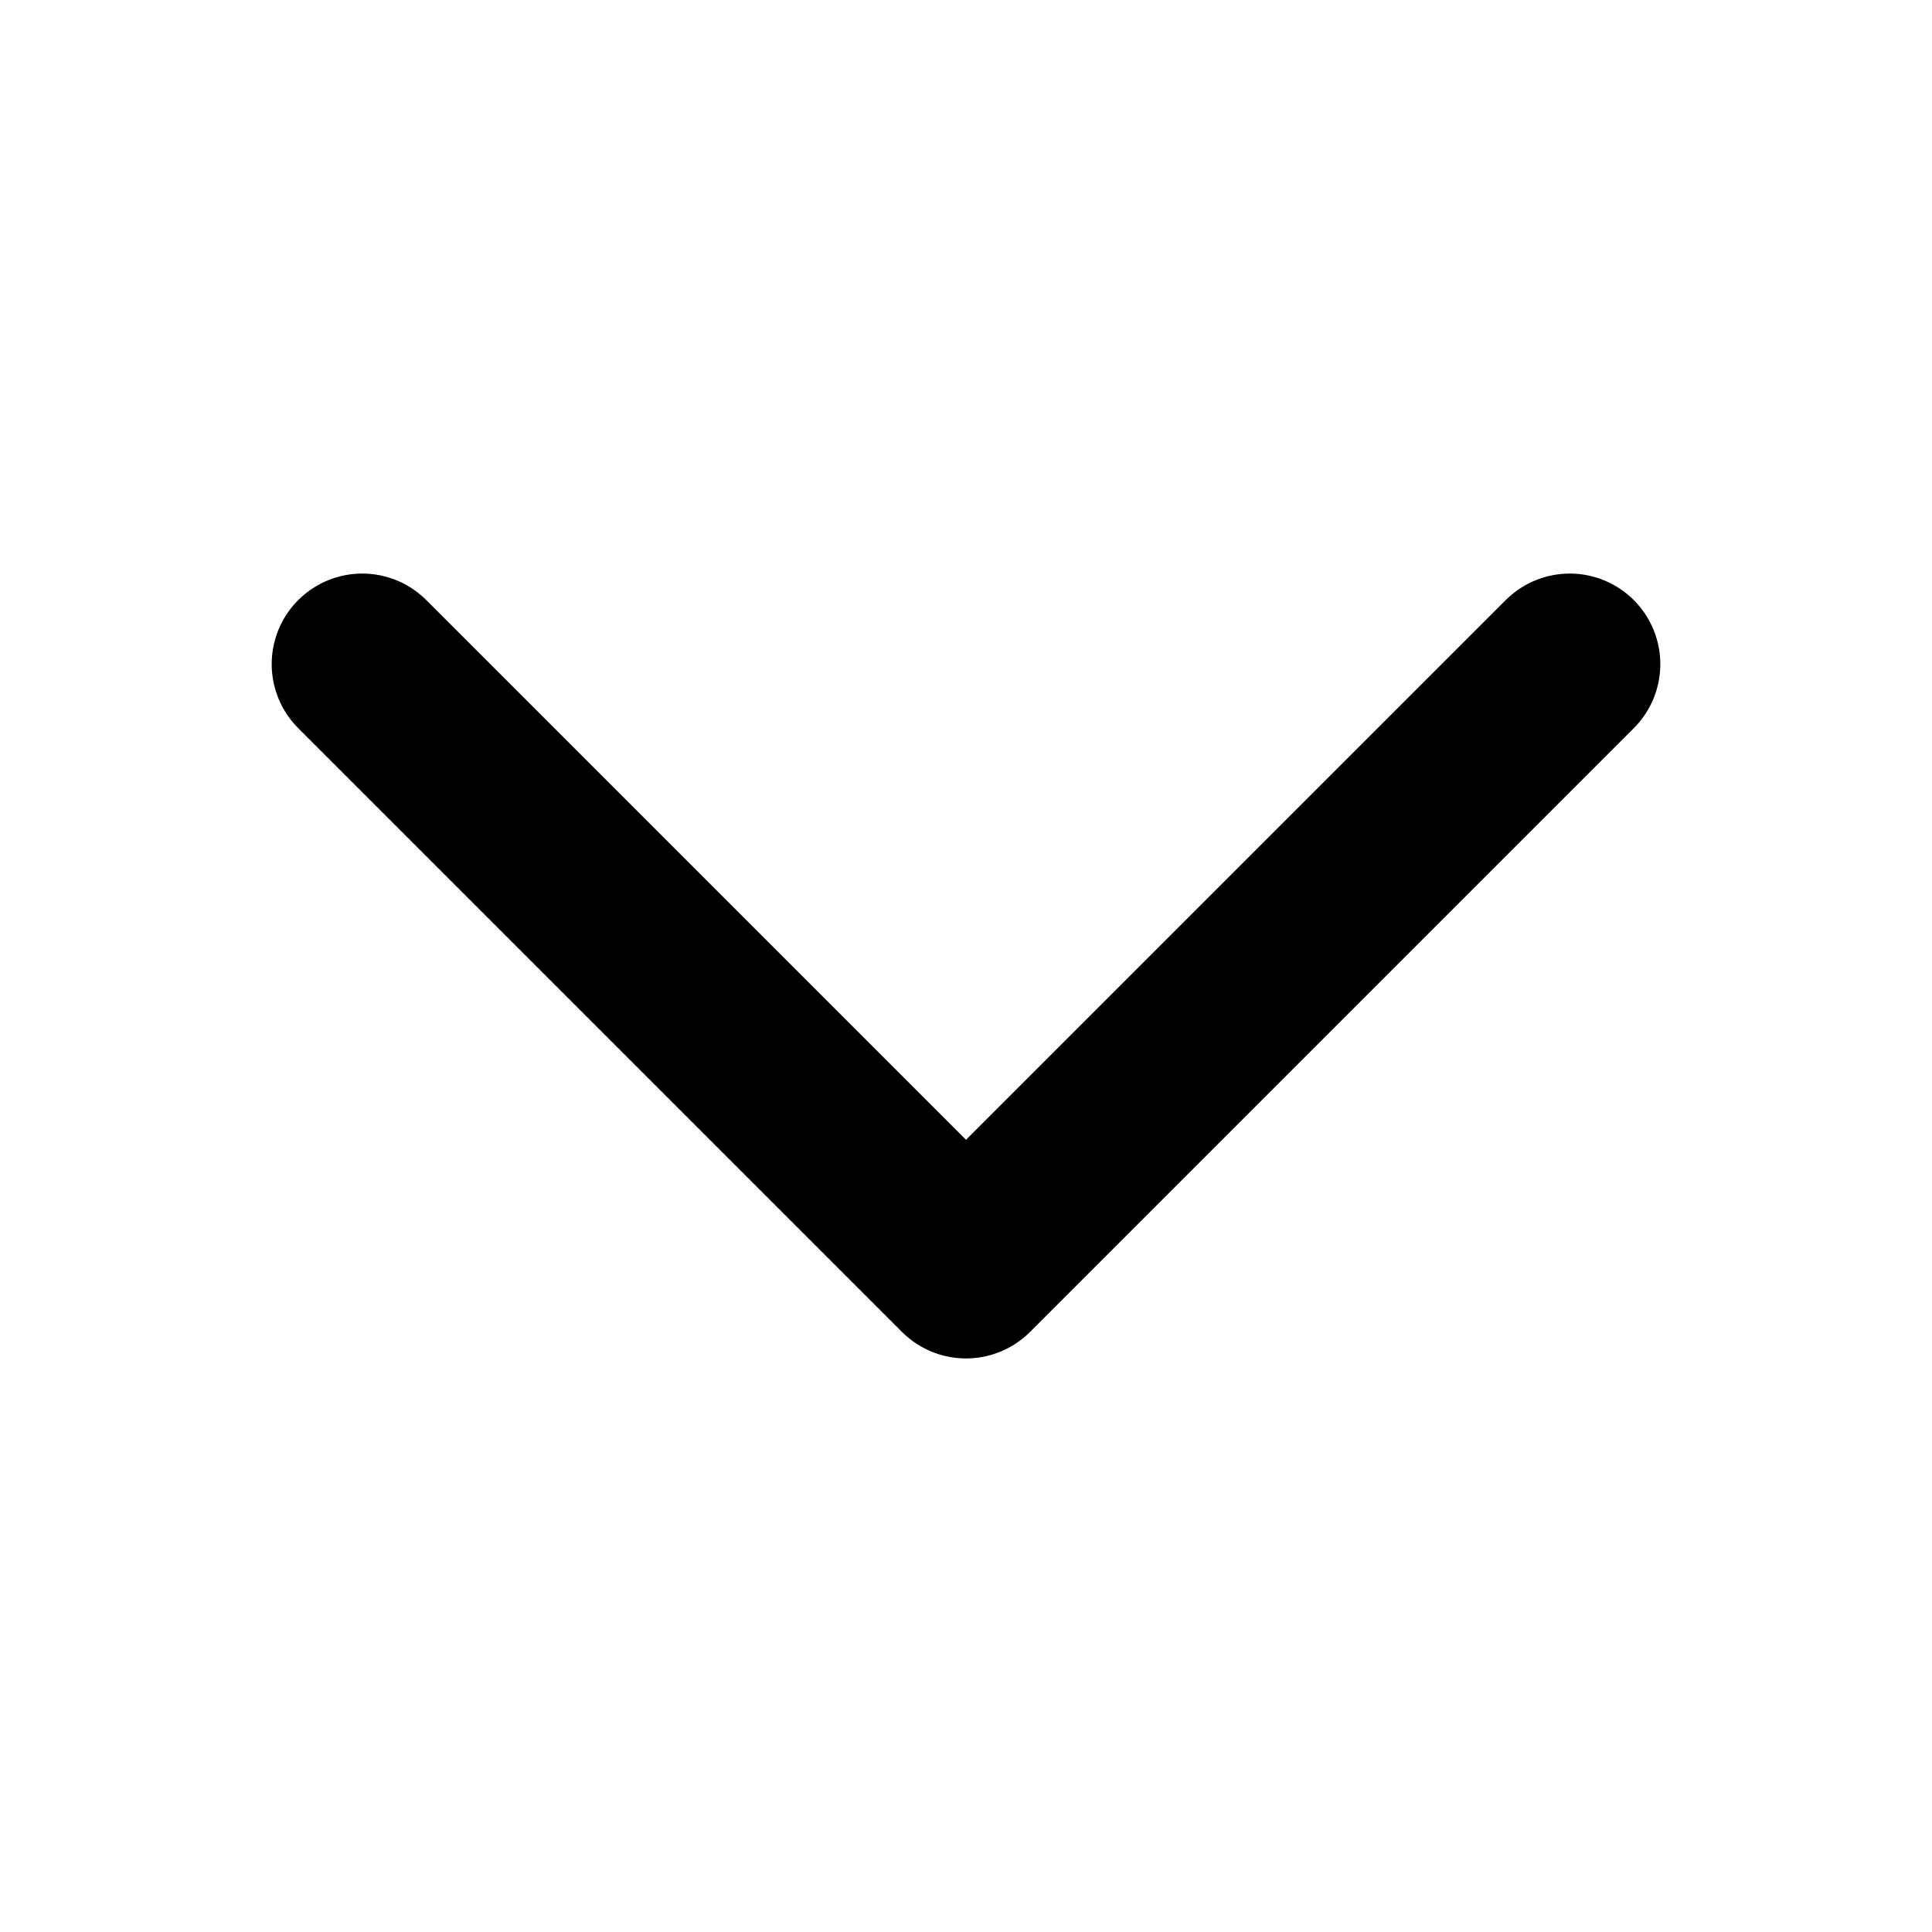
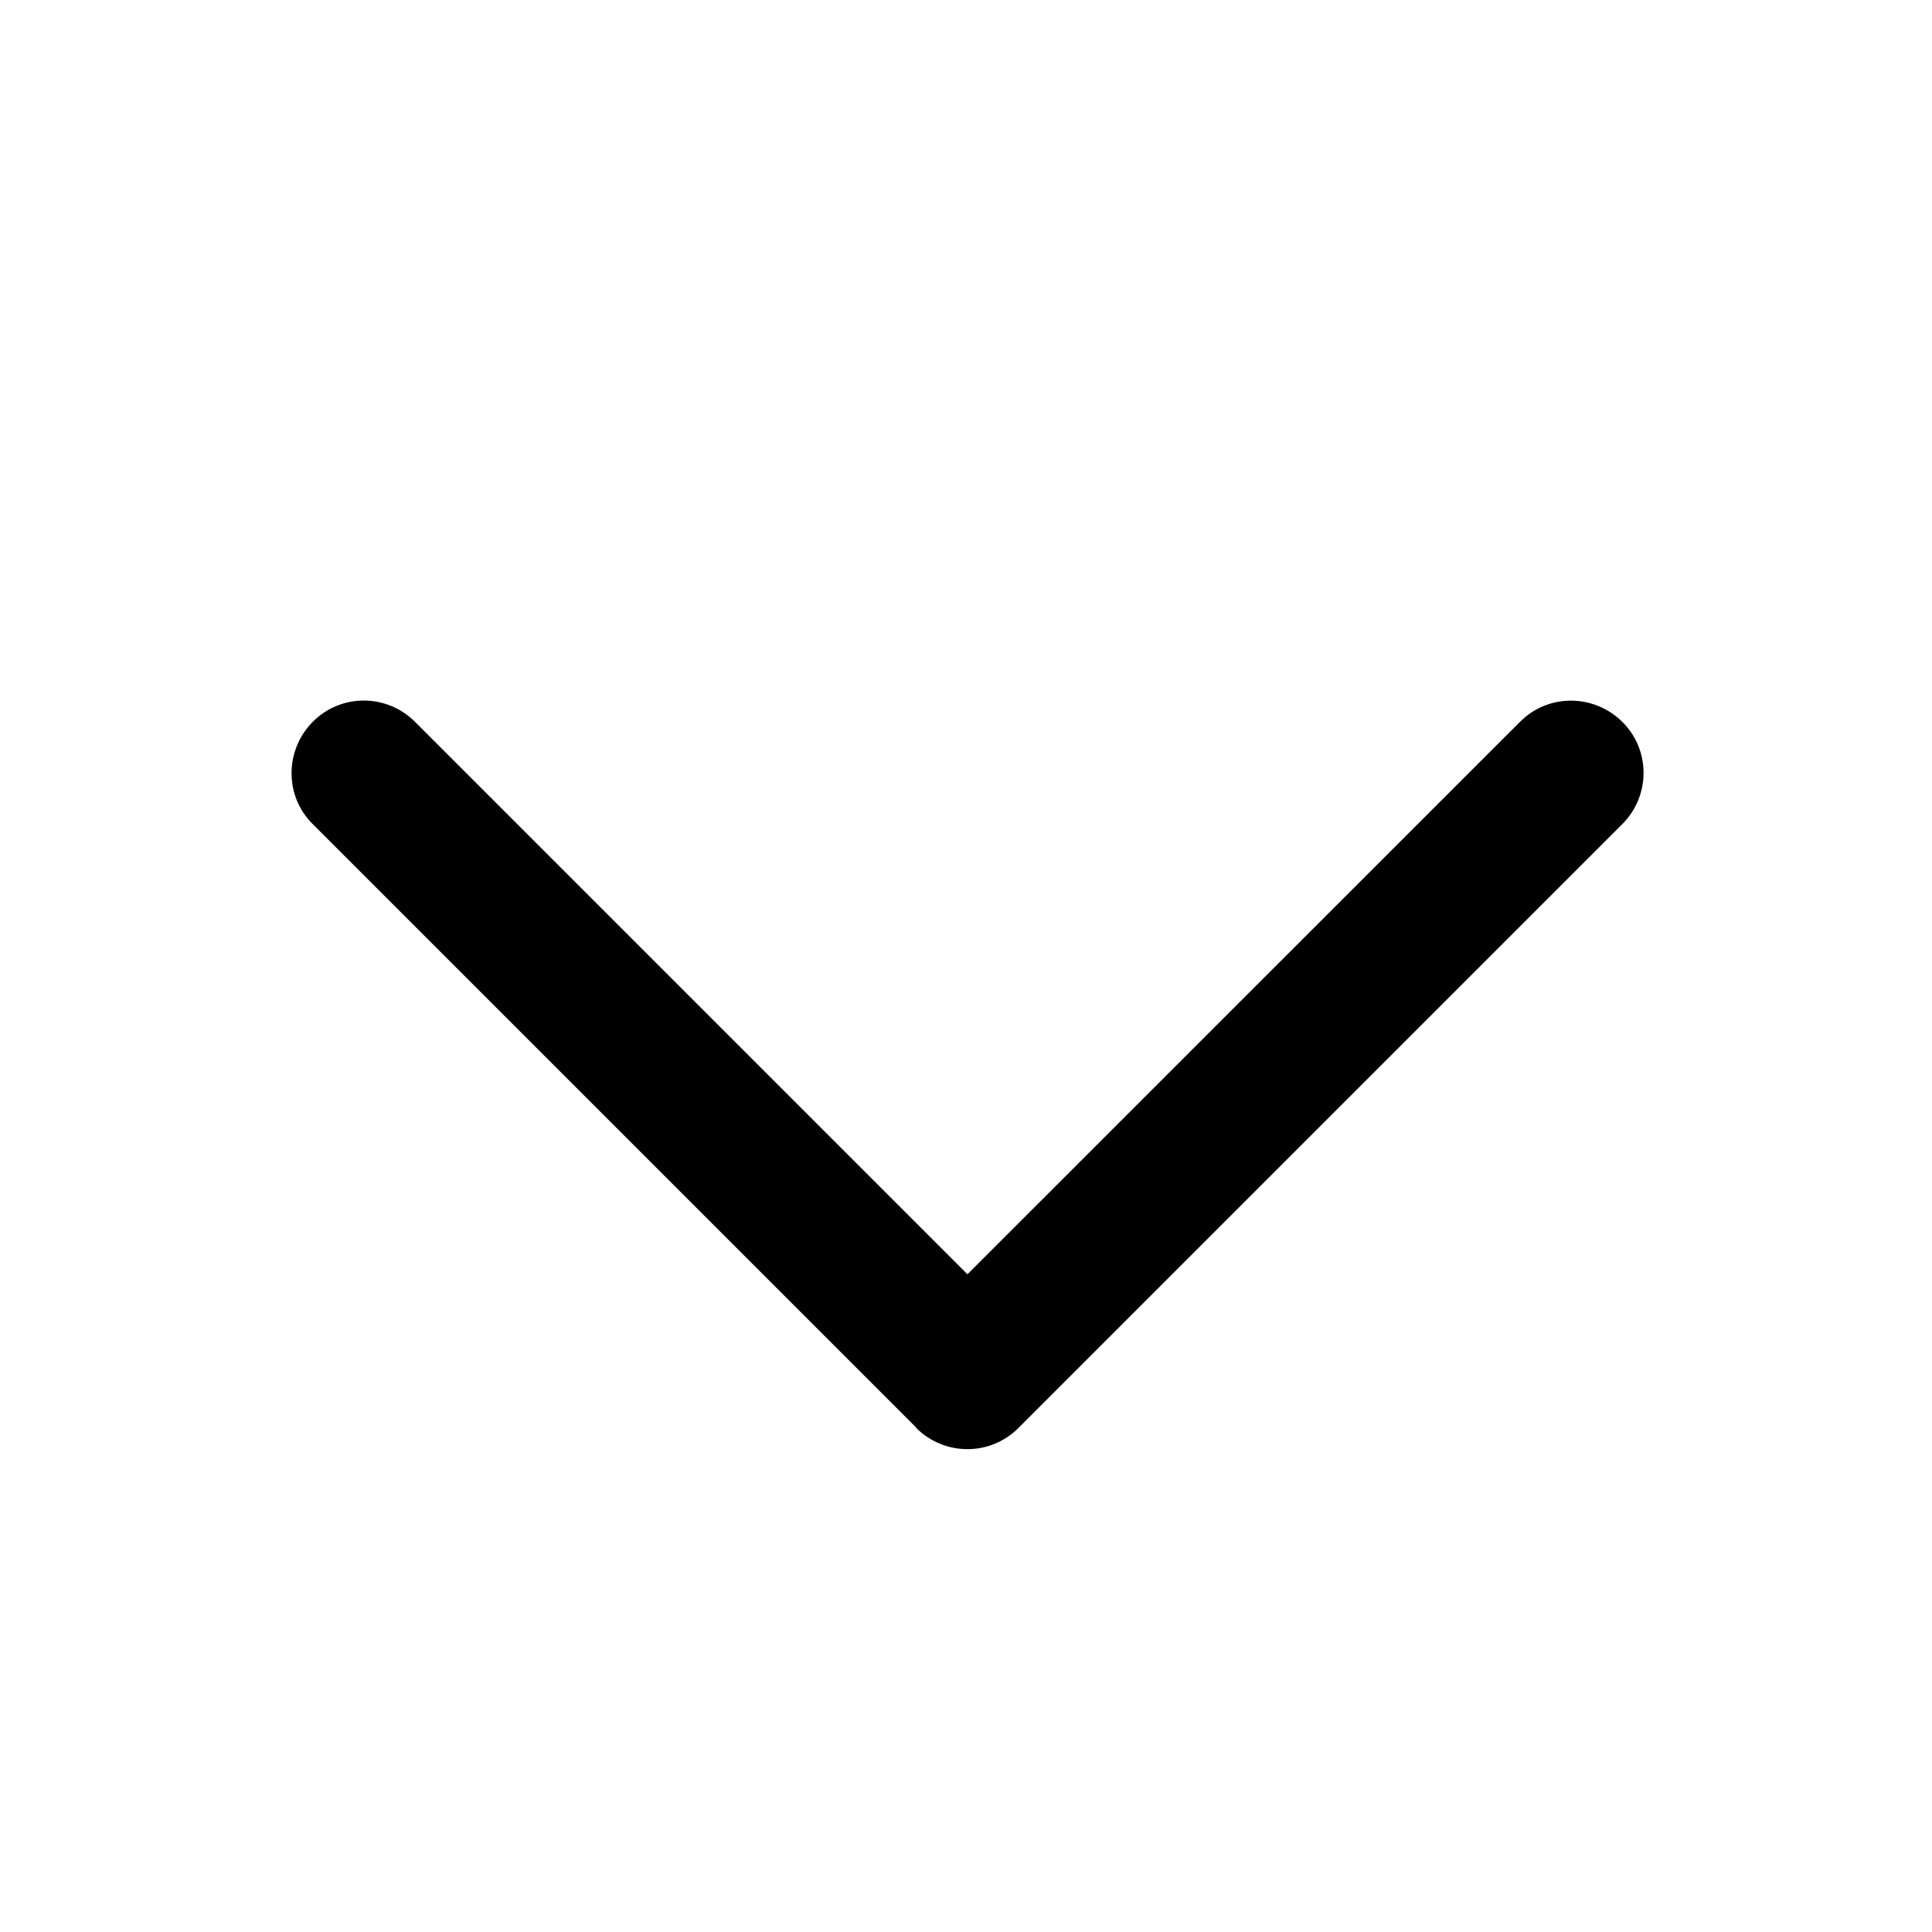
<svg xmlns="http://www.w3.org/2000/svg" viewBox="0 0 16 16" fill="none">
-   <path d="M13 5.5L8 10.5L3 5.5" stroke="currentColor" stroke-width="1.5" stroke-linecap="round" stroke-linejoin="round" />
+   <path d="M7.587 11.825C7.822 12.06 8.202 12.06 8.435 11.825L13.435 6.825C13.67 6.59 13.67 6.21 13.435 5.978C13.2 5.745 12.82 5.743 12.588 5.978L8.012 10.553L3.437 5.978C3.202 5.743 2.822 5.743 2.59 5.978C2.357 6.213 2.355 6.593 2.59 6.825L7.59 11.825H7.587Z" fill="currentColor" />
</svg>
